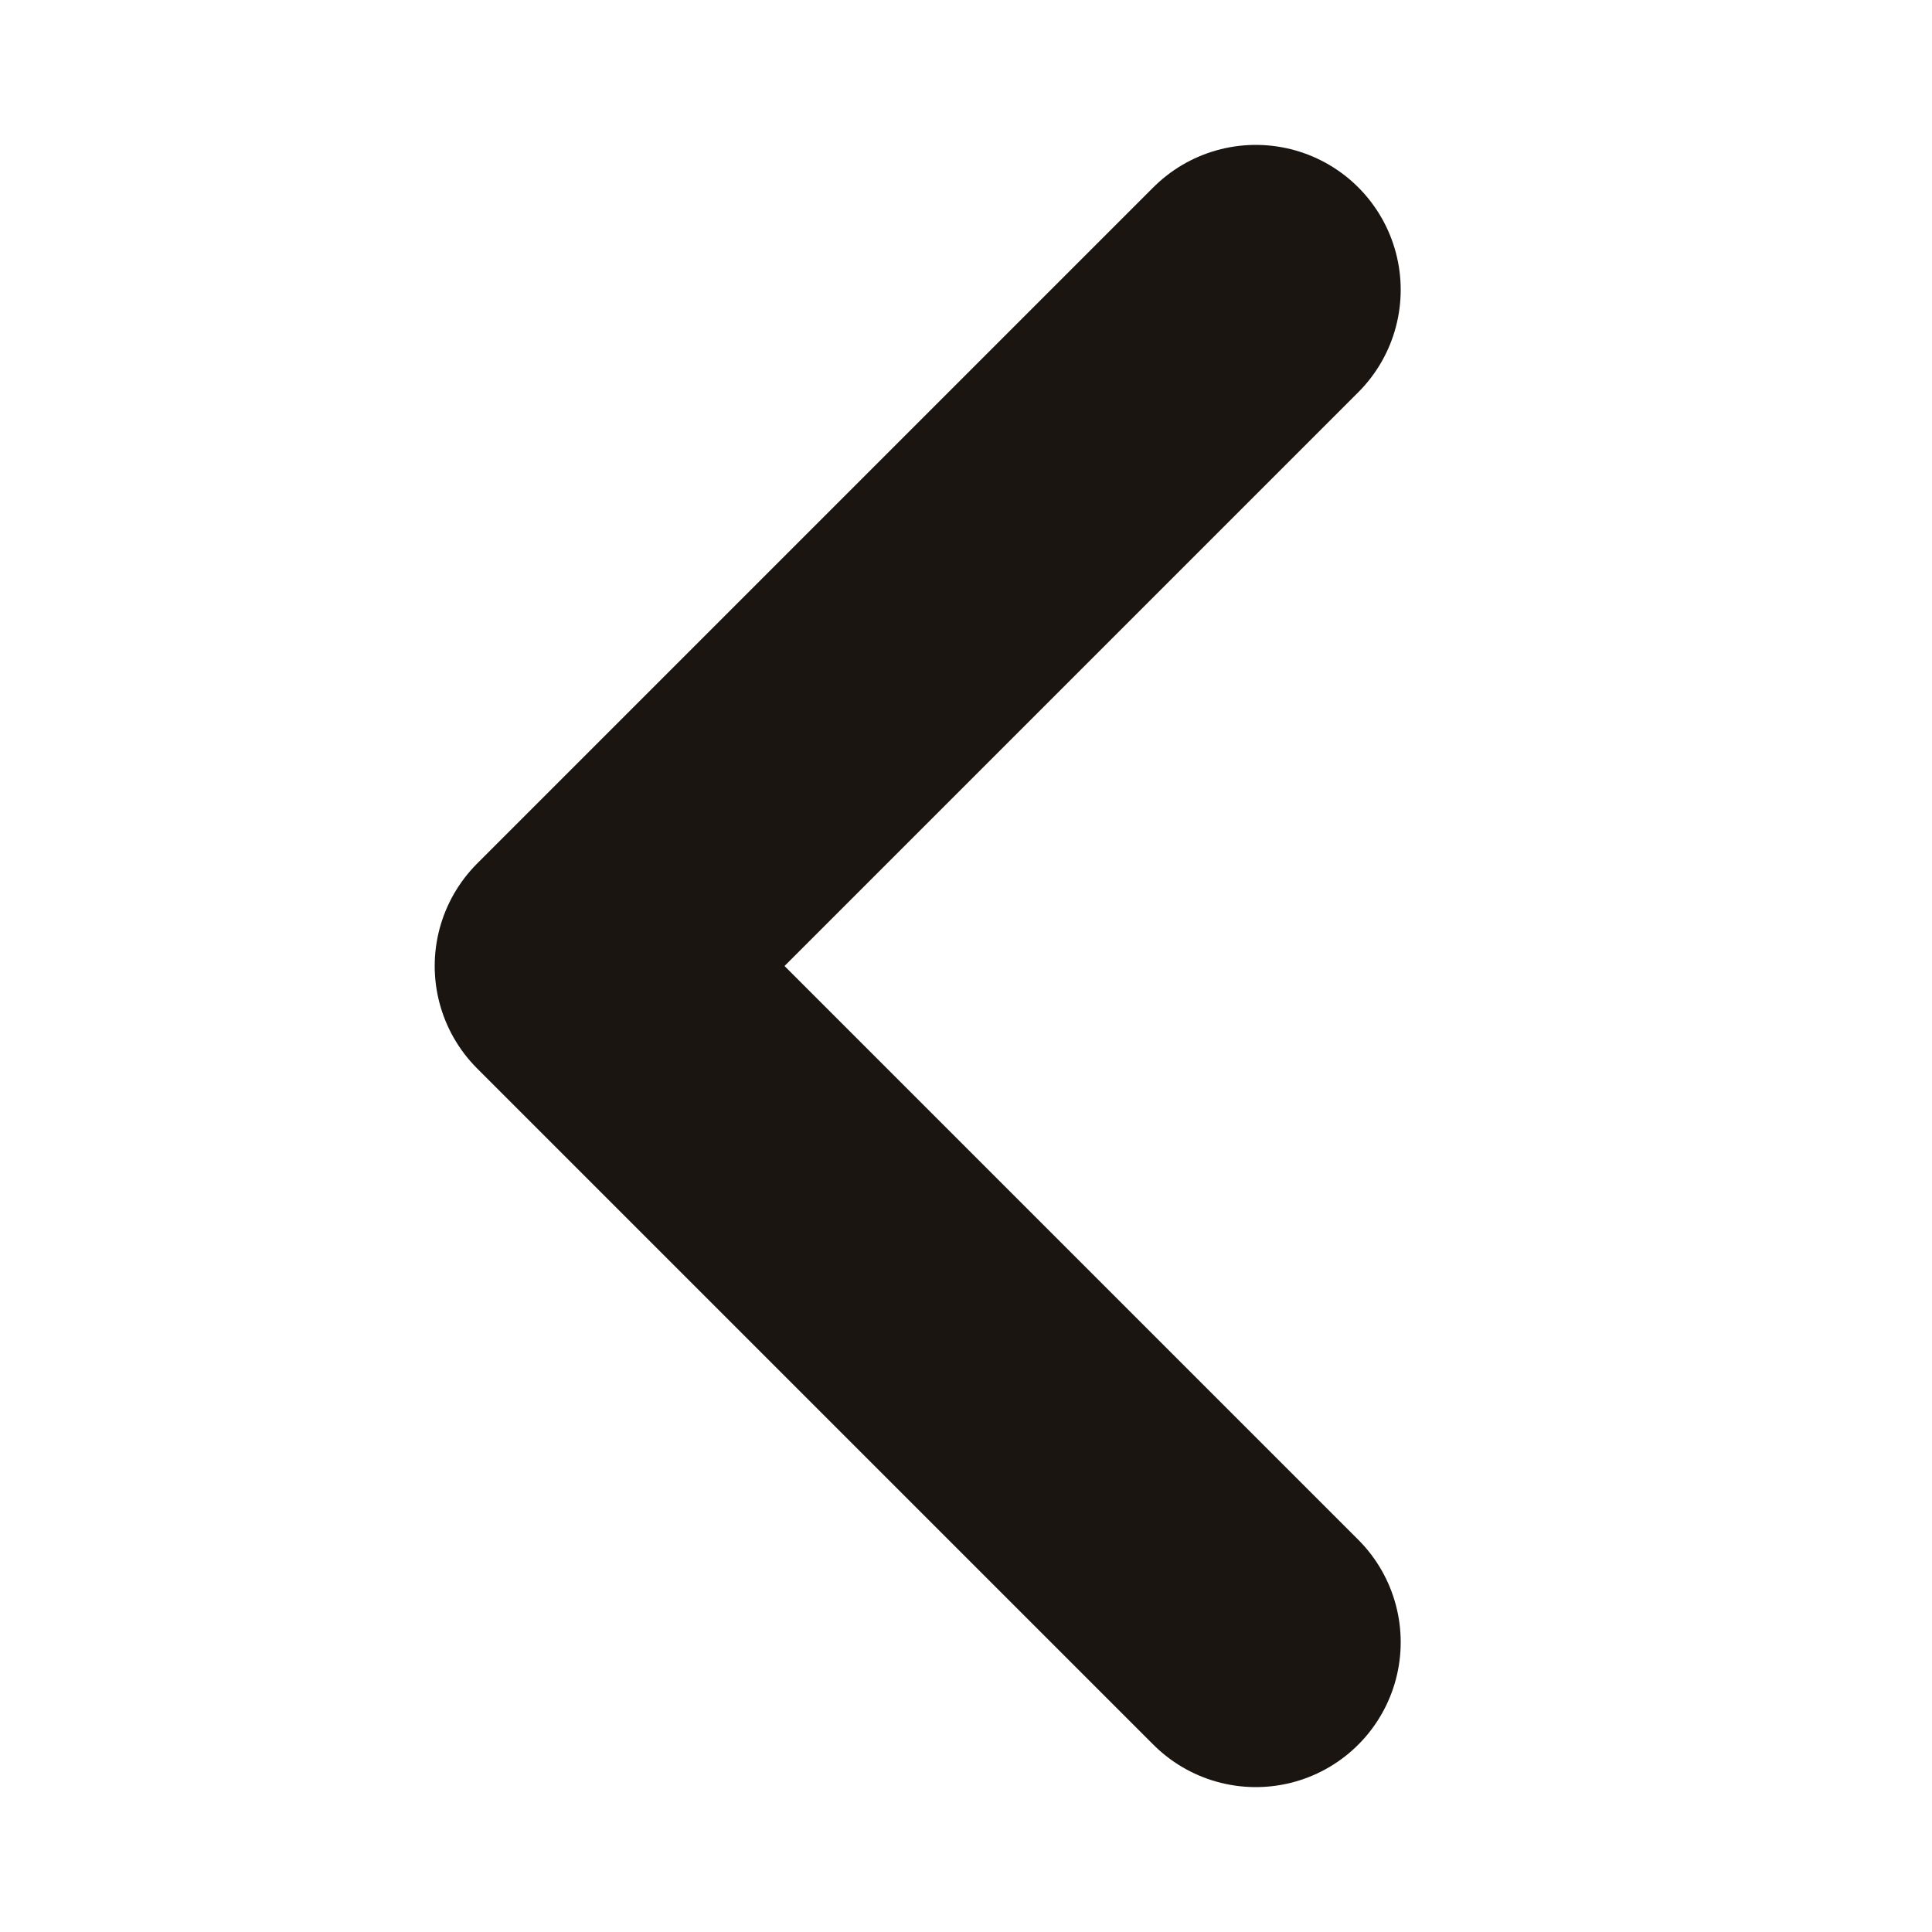
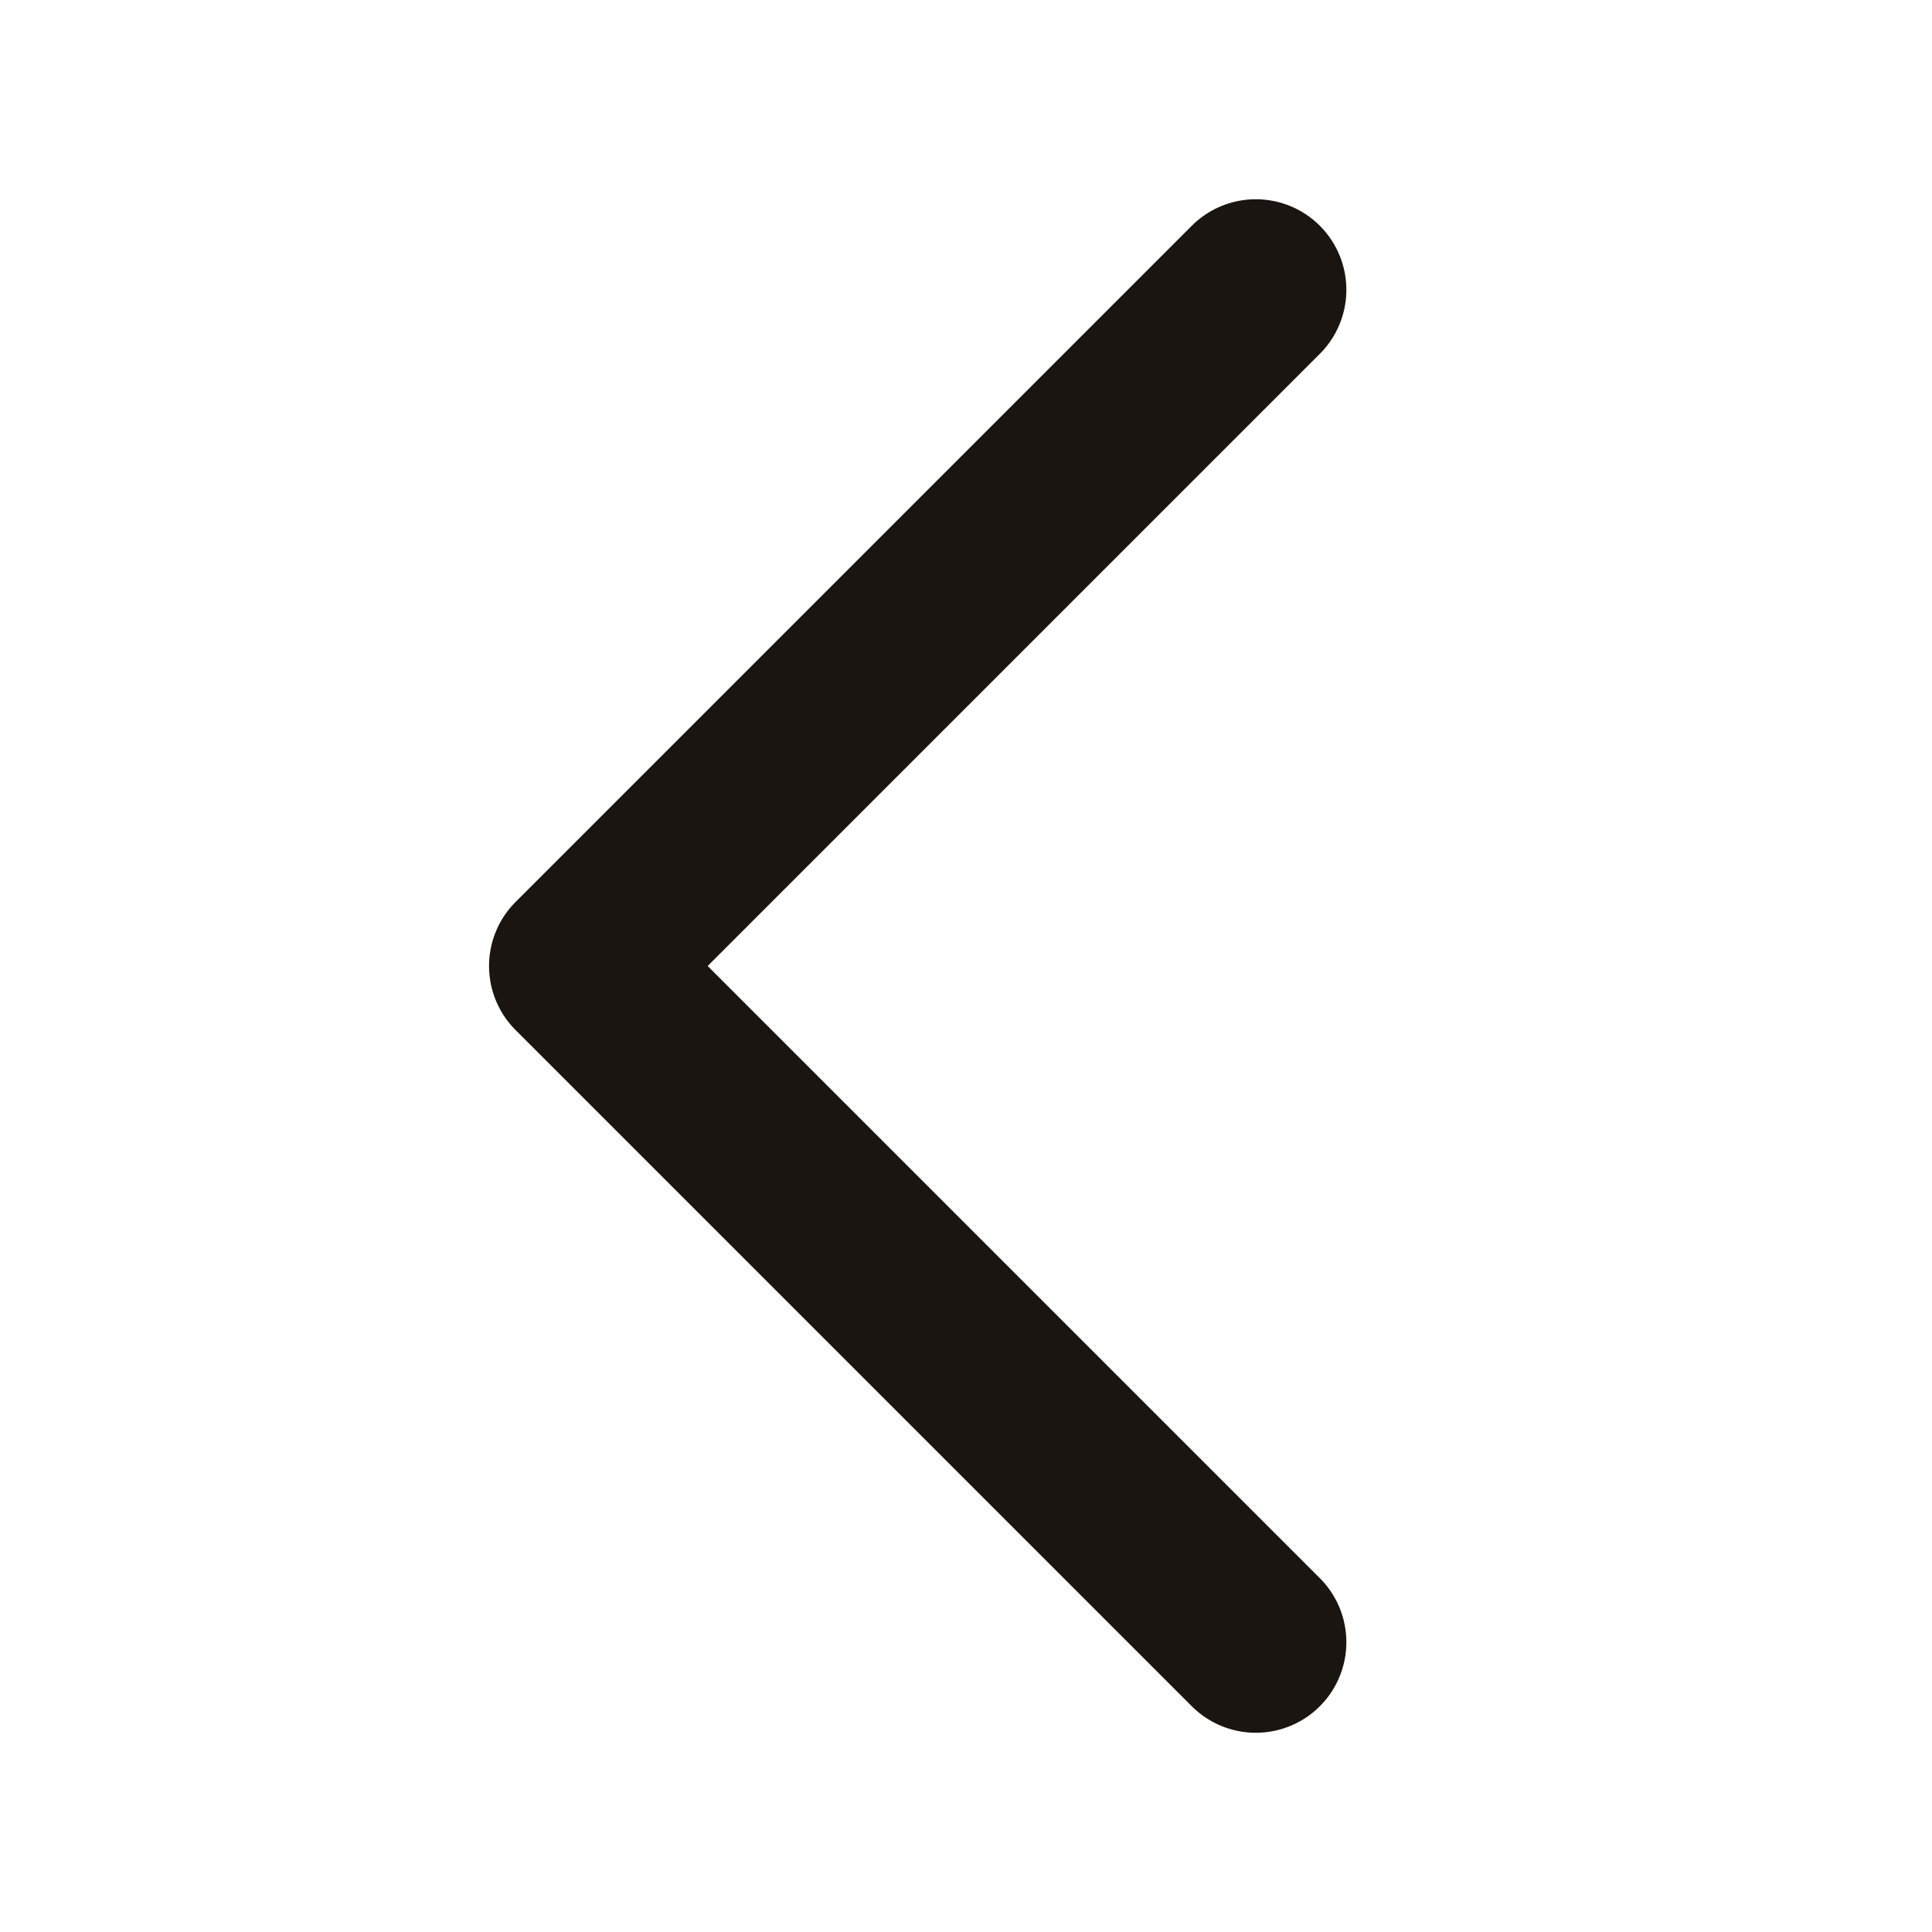
- <svg xmlns="http://www.w3.org/2000/svg" width="10" height="10" viewBox="0 0 10 10" fill="none" aria-hidden="true">
-   <path d="M6.5 1.5L3 5L6.5 8.5" stroke="#1A1510" stroke-width="1.5" stroke-linecap="round" stroke-linejoin="round" />
+ <svg xmlns="http://www.w3.org/2000/svg" width="16" height="16" viewBox="0 0 16 16" fill="none" aria-hidden="true">
+   <path d="M10.4 2.4L4.8 8L10.4 13.6" stroke="#1A1510" stroke-width="1.5" stroke-linecap="round" stroke-linejoin="round" />
</svg>
